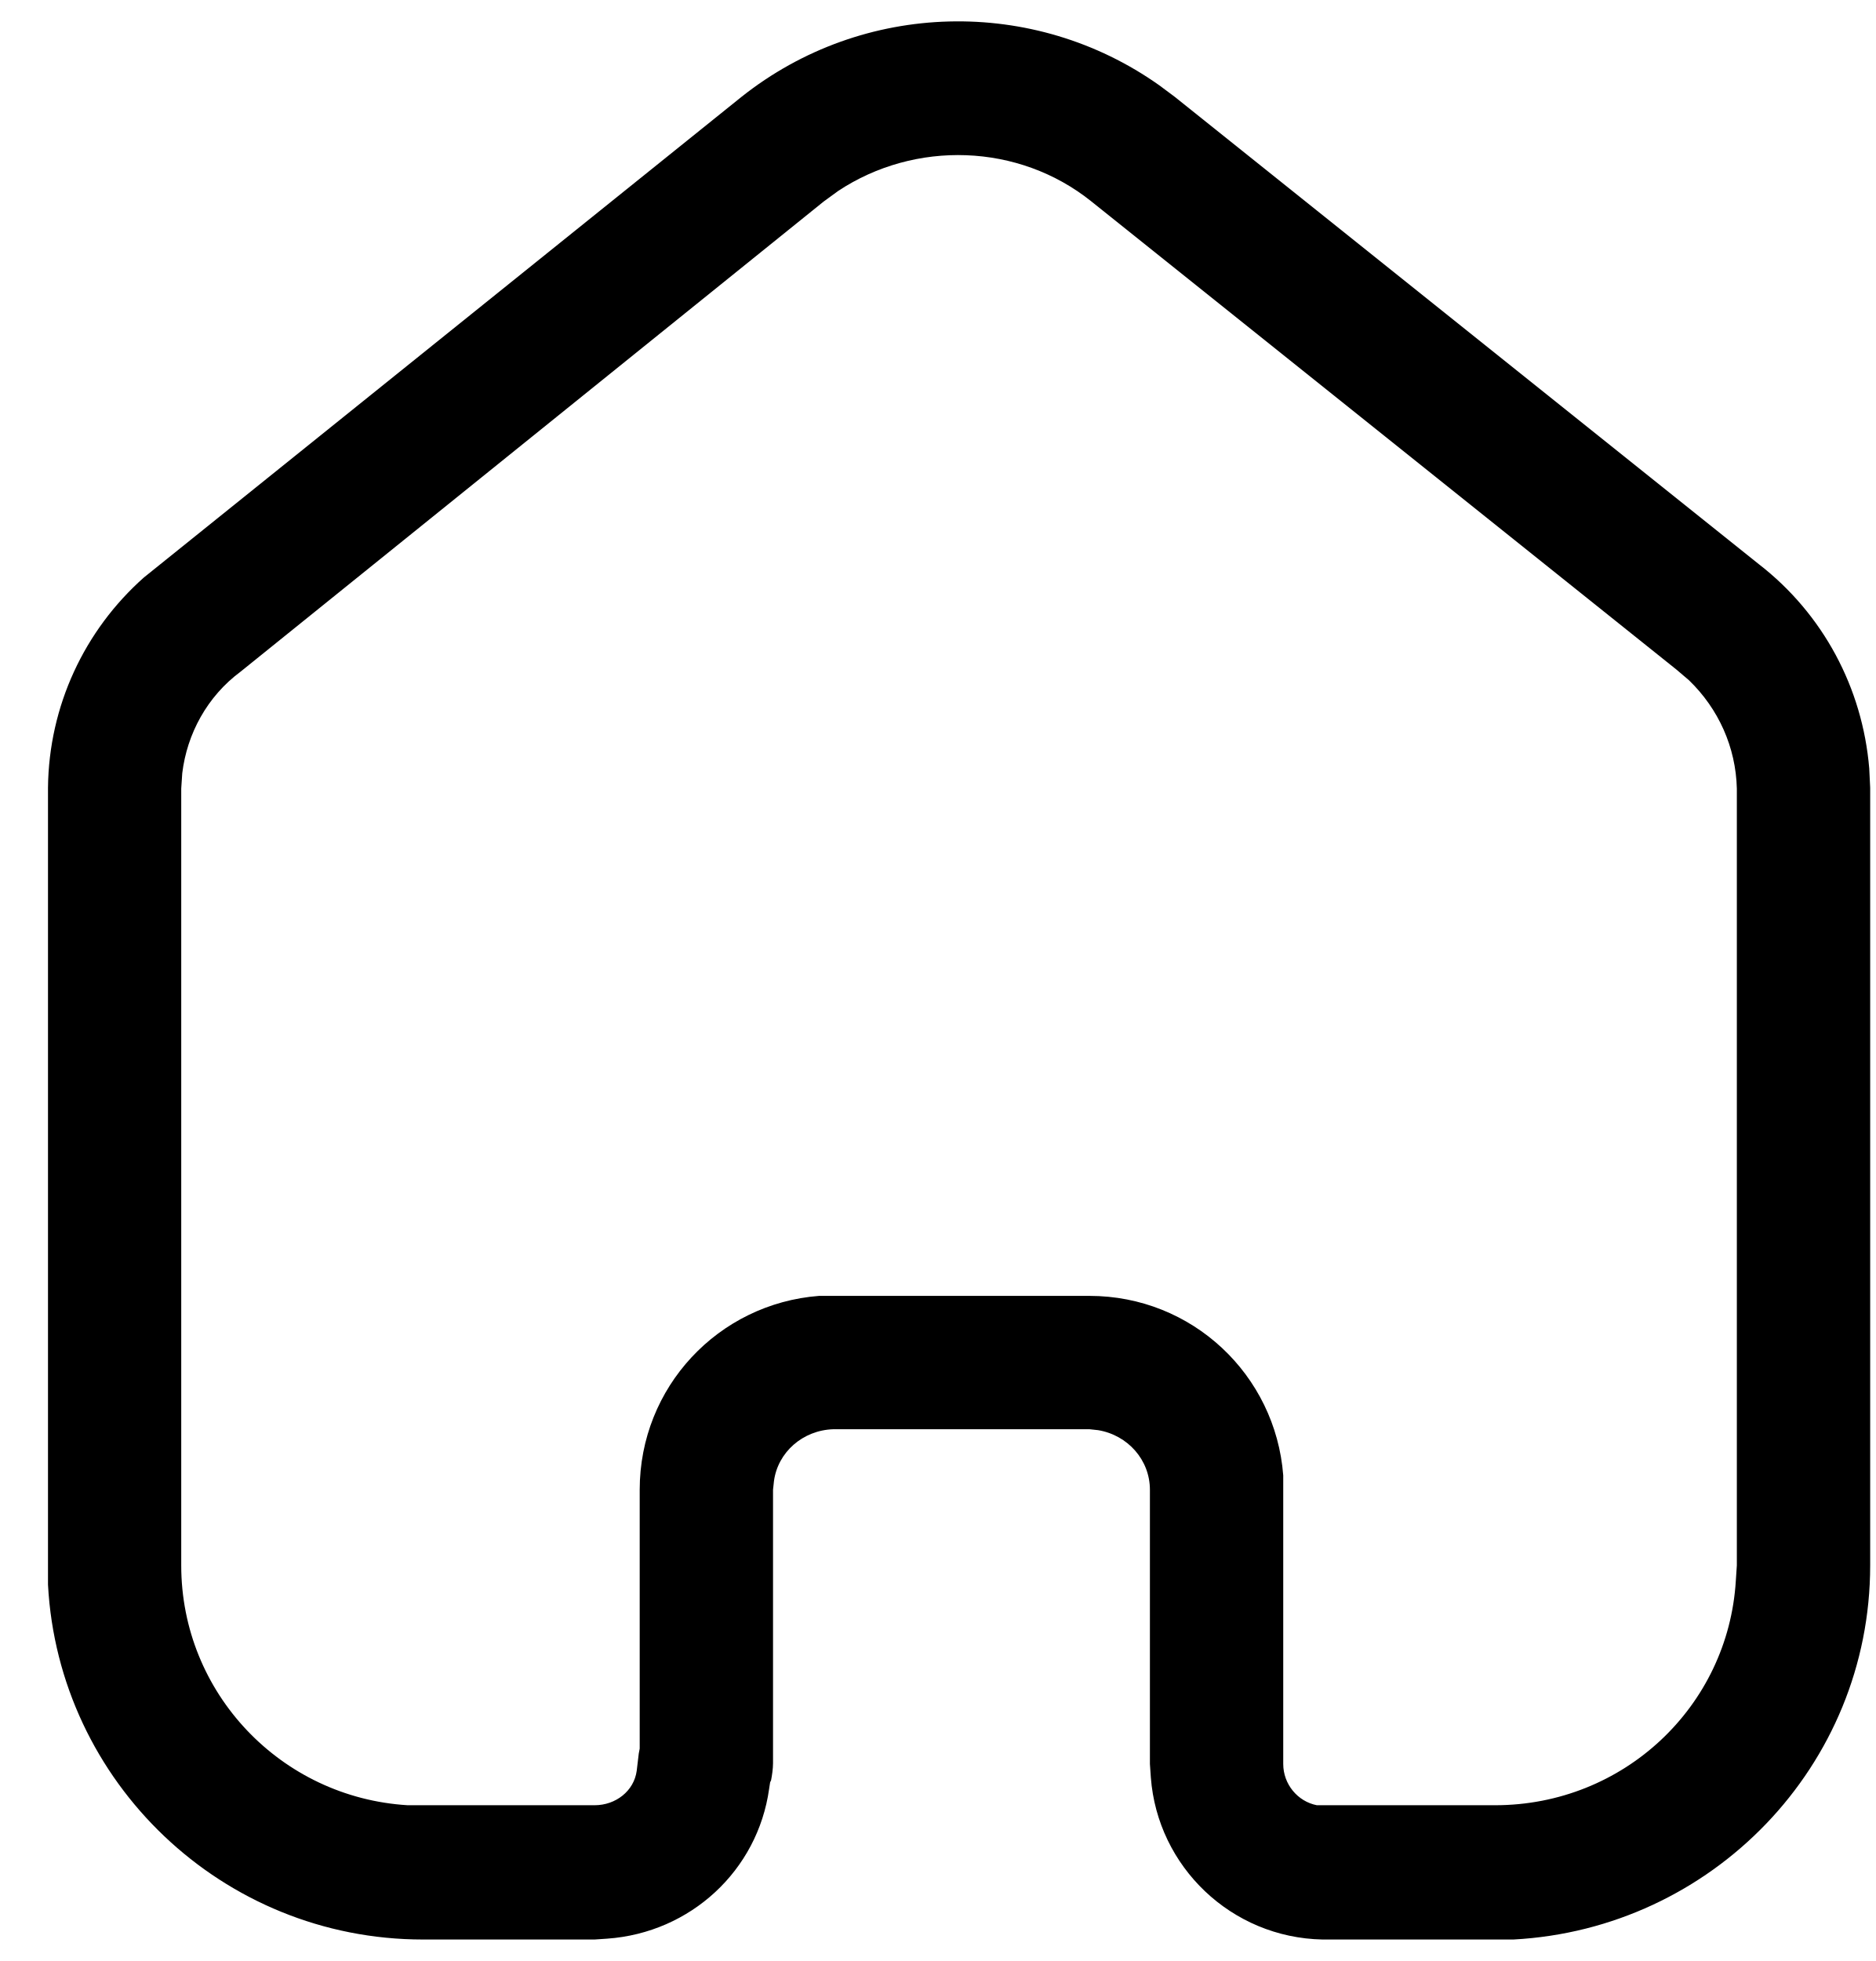
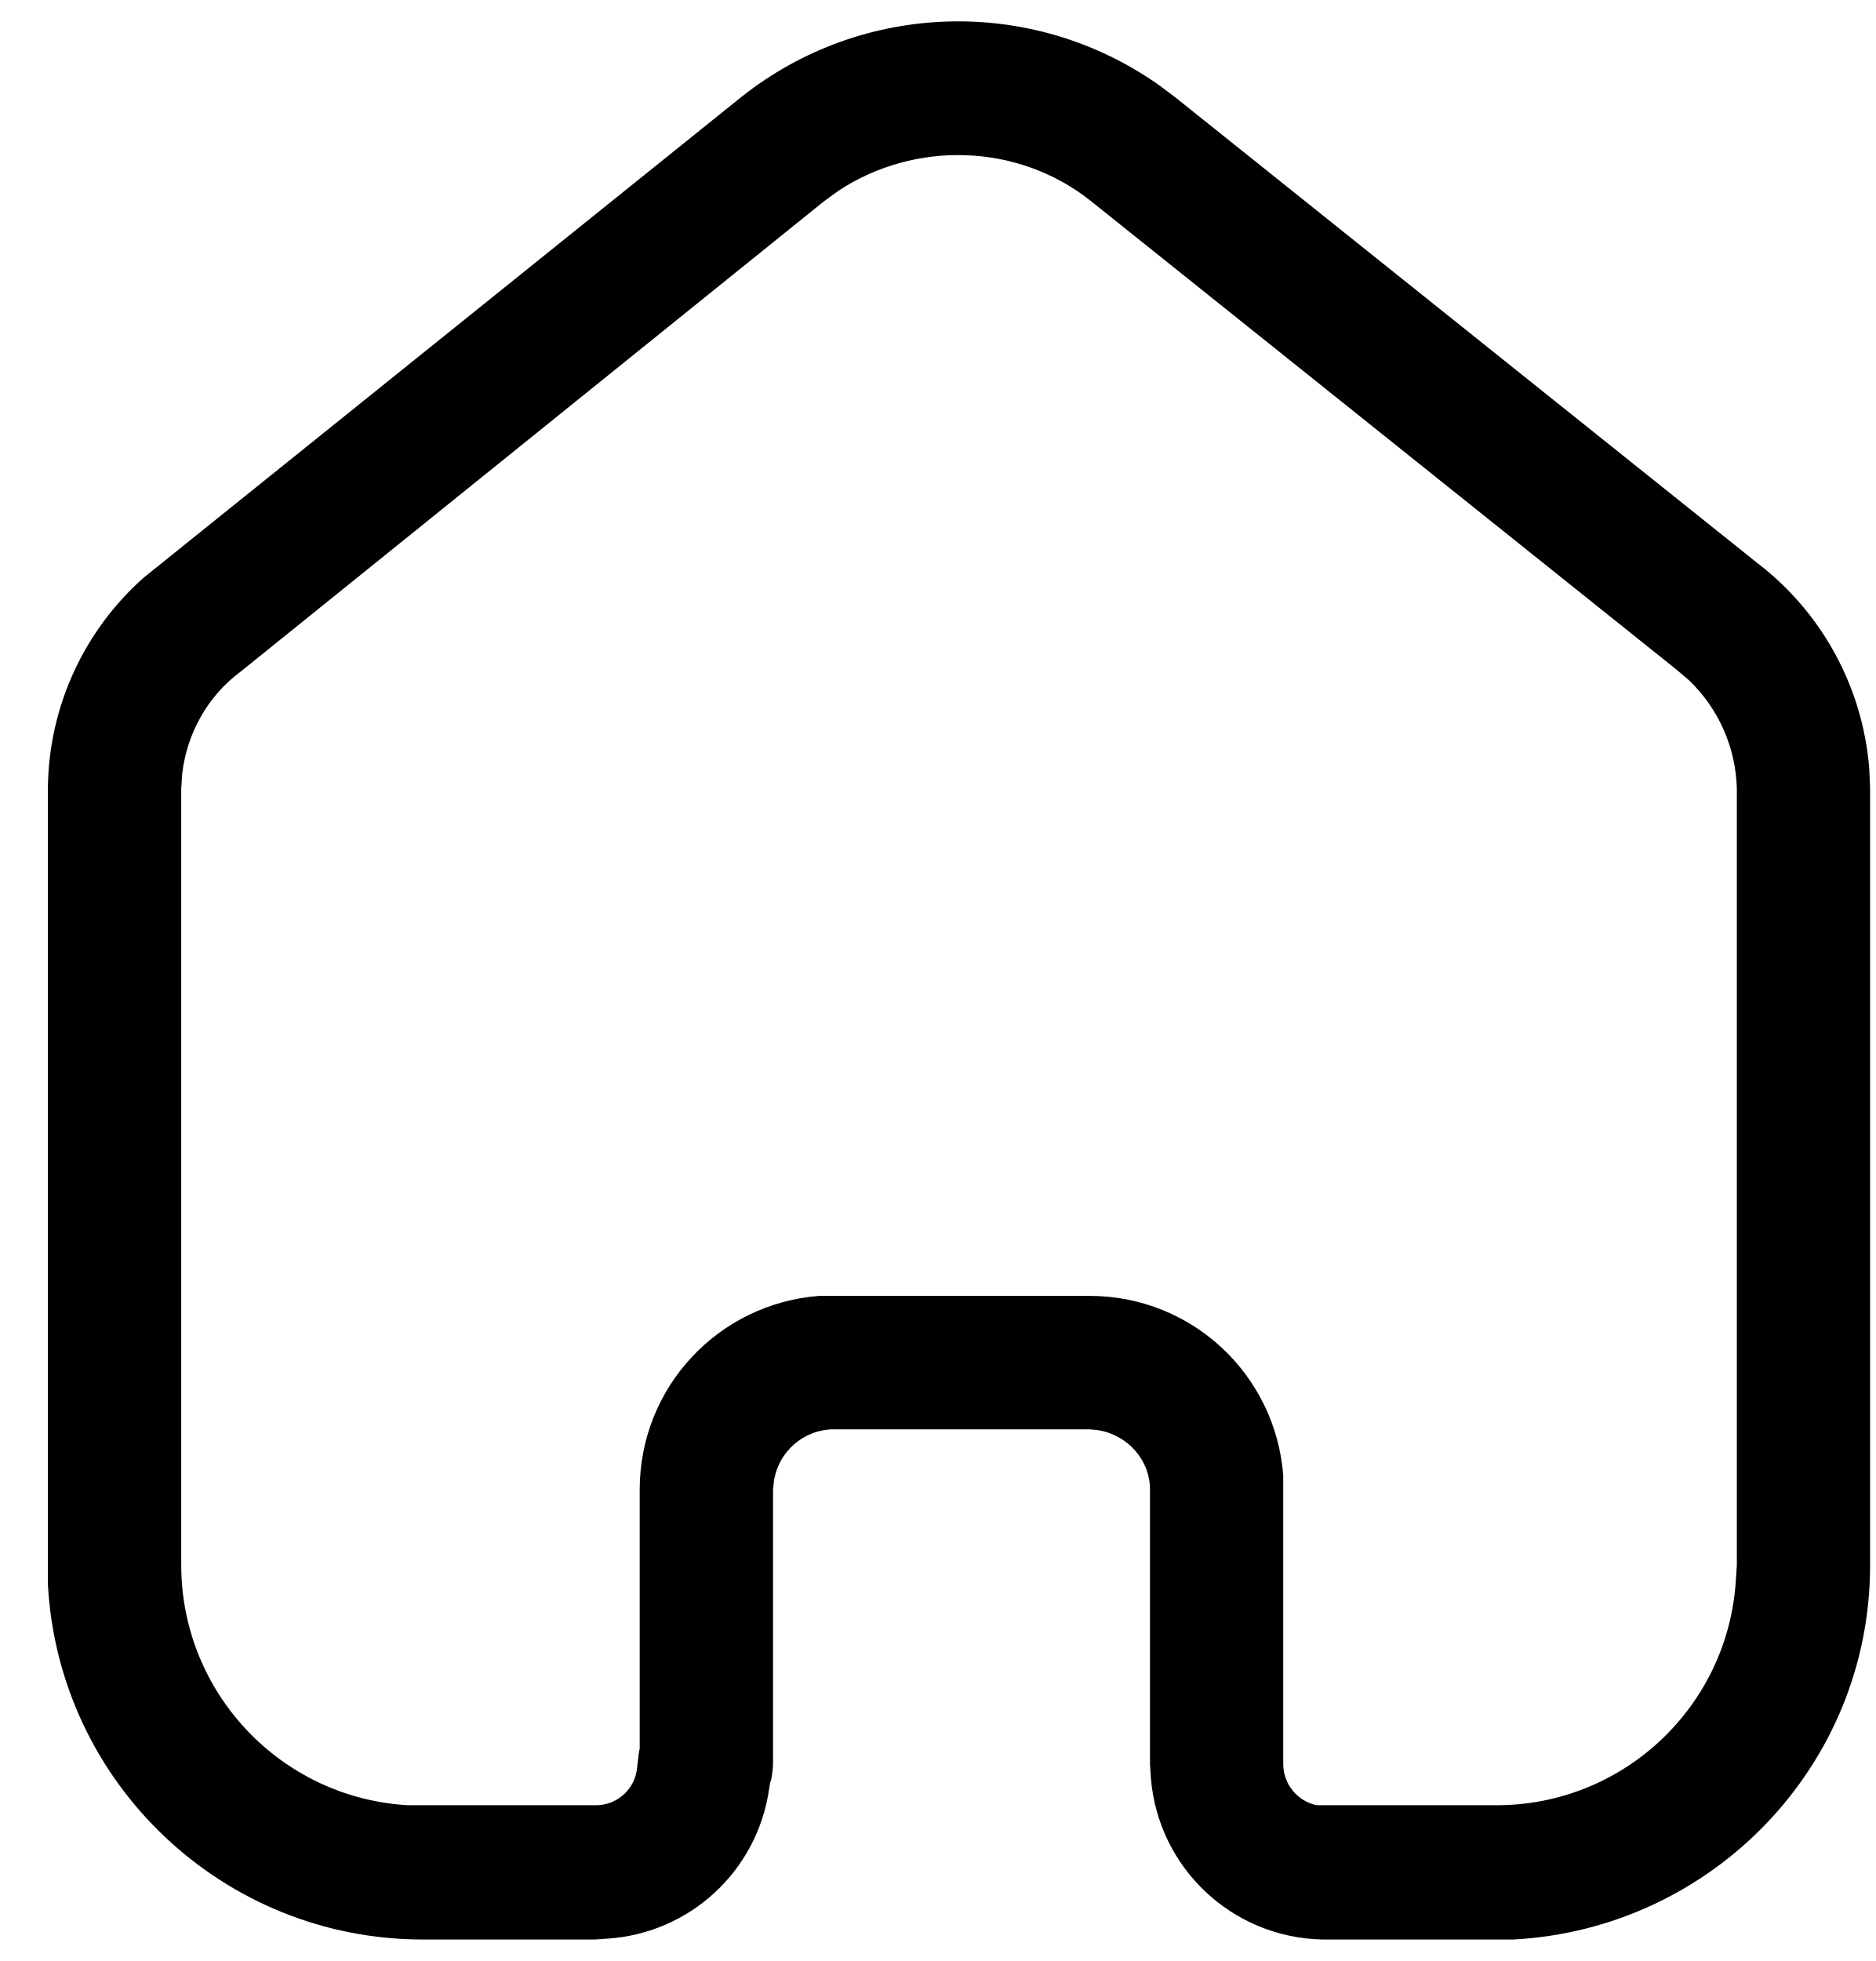
- <svg xmlns="http://www.w3.org/2000/svg" width="22" height="23" viewBox="0 0 22 23">
-   <path fill-rule="evenodd" clip-rule="evenodd" d="M20.632 6.617C21.386 7.201 21.848 8.068 21.927 9.012L21.938 9.238V18.361C21.938 20.712 20.081 22.624 17.753 22.748H15.514C14.444 22.727 13.579 21.894 13.5 20.848L13.489 20.689V17.473C13.489 17.123 13.229 16.832 12.882 16.774L12.78 16.763H9.776C9.417 16.774 9.124 17.033 9.079 17.371L9.068 17.473V20.679C9.068 20.746 9.056 20.824 9.045 20.881L9.034 20.904L9.022 20.982C8.888 21.939 8.1 22.669 7.122 22.738L6.975 22.748H4.962C2.61 22.748 0.687 20.904 0.563 18.586V9.238C0.573 8.281 0.99 7.392 1.688 6.773L8.697 1.137C10.125 0.002 12.128 -0.043 13.601 1.002L13.782 1.137L20.632 6.617ZM20.362 18.541L20.374 18.361V9.248C20.362 8.765 20.16 8.314 19.812 7.978L19.665 7.853L12.803 2.363C11.948 1.677 10.733 1.644 9.833 2.239L9.663 2.363L2.823 7.877C2.43 8.168 2.194 8.607 2.138 9.068L2.126 9.248V18.361C2.126 19.857 3.296 21.083 4.782 21.173H6.975C7.223 21.173 7.437 21.006 7.469 20.769L7.493 20.567L7.504 20.509V17.473C7.504 16.269 8.427 15.29 9.608 15.199H12.78C13.983 15.199 14.962 16.123 15.053 17.304V20.689C15.053 20.926 15.222 21.129 15.447 21.173H17.538C19.046 21.173 20.272 20.015 20.362 18.541Z" />
+ <svg xmlns="http://www.w3.org/2000/svg" width="22" height="23">
+   <path fill-rule="evenodd" clip-rule="evenodd" d="M20.632 6.617a3.374 3.374 0 0 1 1.295 2.395l.01.226v9.123c0 2.35-1.856 4.263-4.184 4.387h-2.239a2.06 2.06 0 0 1-2.014-1.9l-.01-.159v-3.216c0-.35-.26-.641-.608-.699l-.102-.01H9.776a.714.714 0 0 0-.697.607l-.011.102v3.206c0 .067-.012.145-.023.202l-.01.023-.013.078a2.05 2.05 0 0 1-1.9 1.756l-.147.01H4.962a4.405 4.405 0 0 1-4.4-4.162V9.238a3.338 3.338 0 0 1 1.126-2.465l7.009-5.636a4.088 4.088 0 0 1 4.904-.135l.18.135 6.85 5.48zm-.27 11.924.012-.18V9.248a1.823 1.823 0 0 0-.562-1.27l-.147-.125-6.862-5.49c-.855-.686-2.07-.719-2.97-.124l-.17.124-6.84 5.514c-.393.291-.629.73-.685 1.191l-.012.18v9.113a2.822 2.822 0 0 0 2.656 2.812h2.193a.485.485 0 0 0 .494-.404l.024-.202.011-.058v-3.036c0-1.204.923-2.182 2.104-2.274h3.172c1.203 0 2.182.924 2.273 2.105v3.385c0 .237.169.44.394.484h2.091a2.812 2.812 0 0 0 2.824-2.632z" />
</svg>
